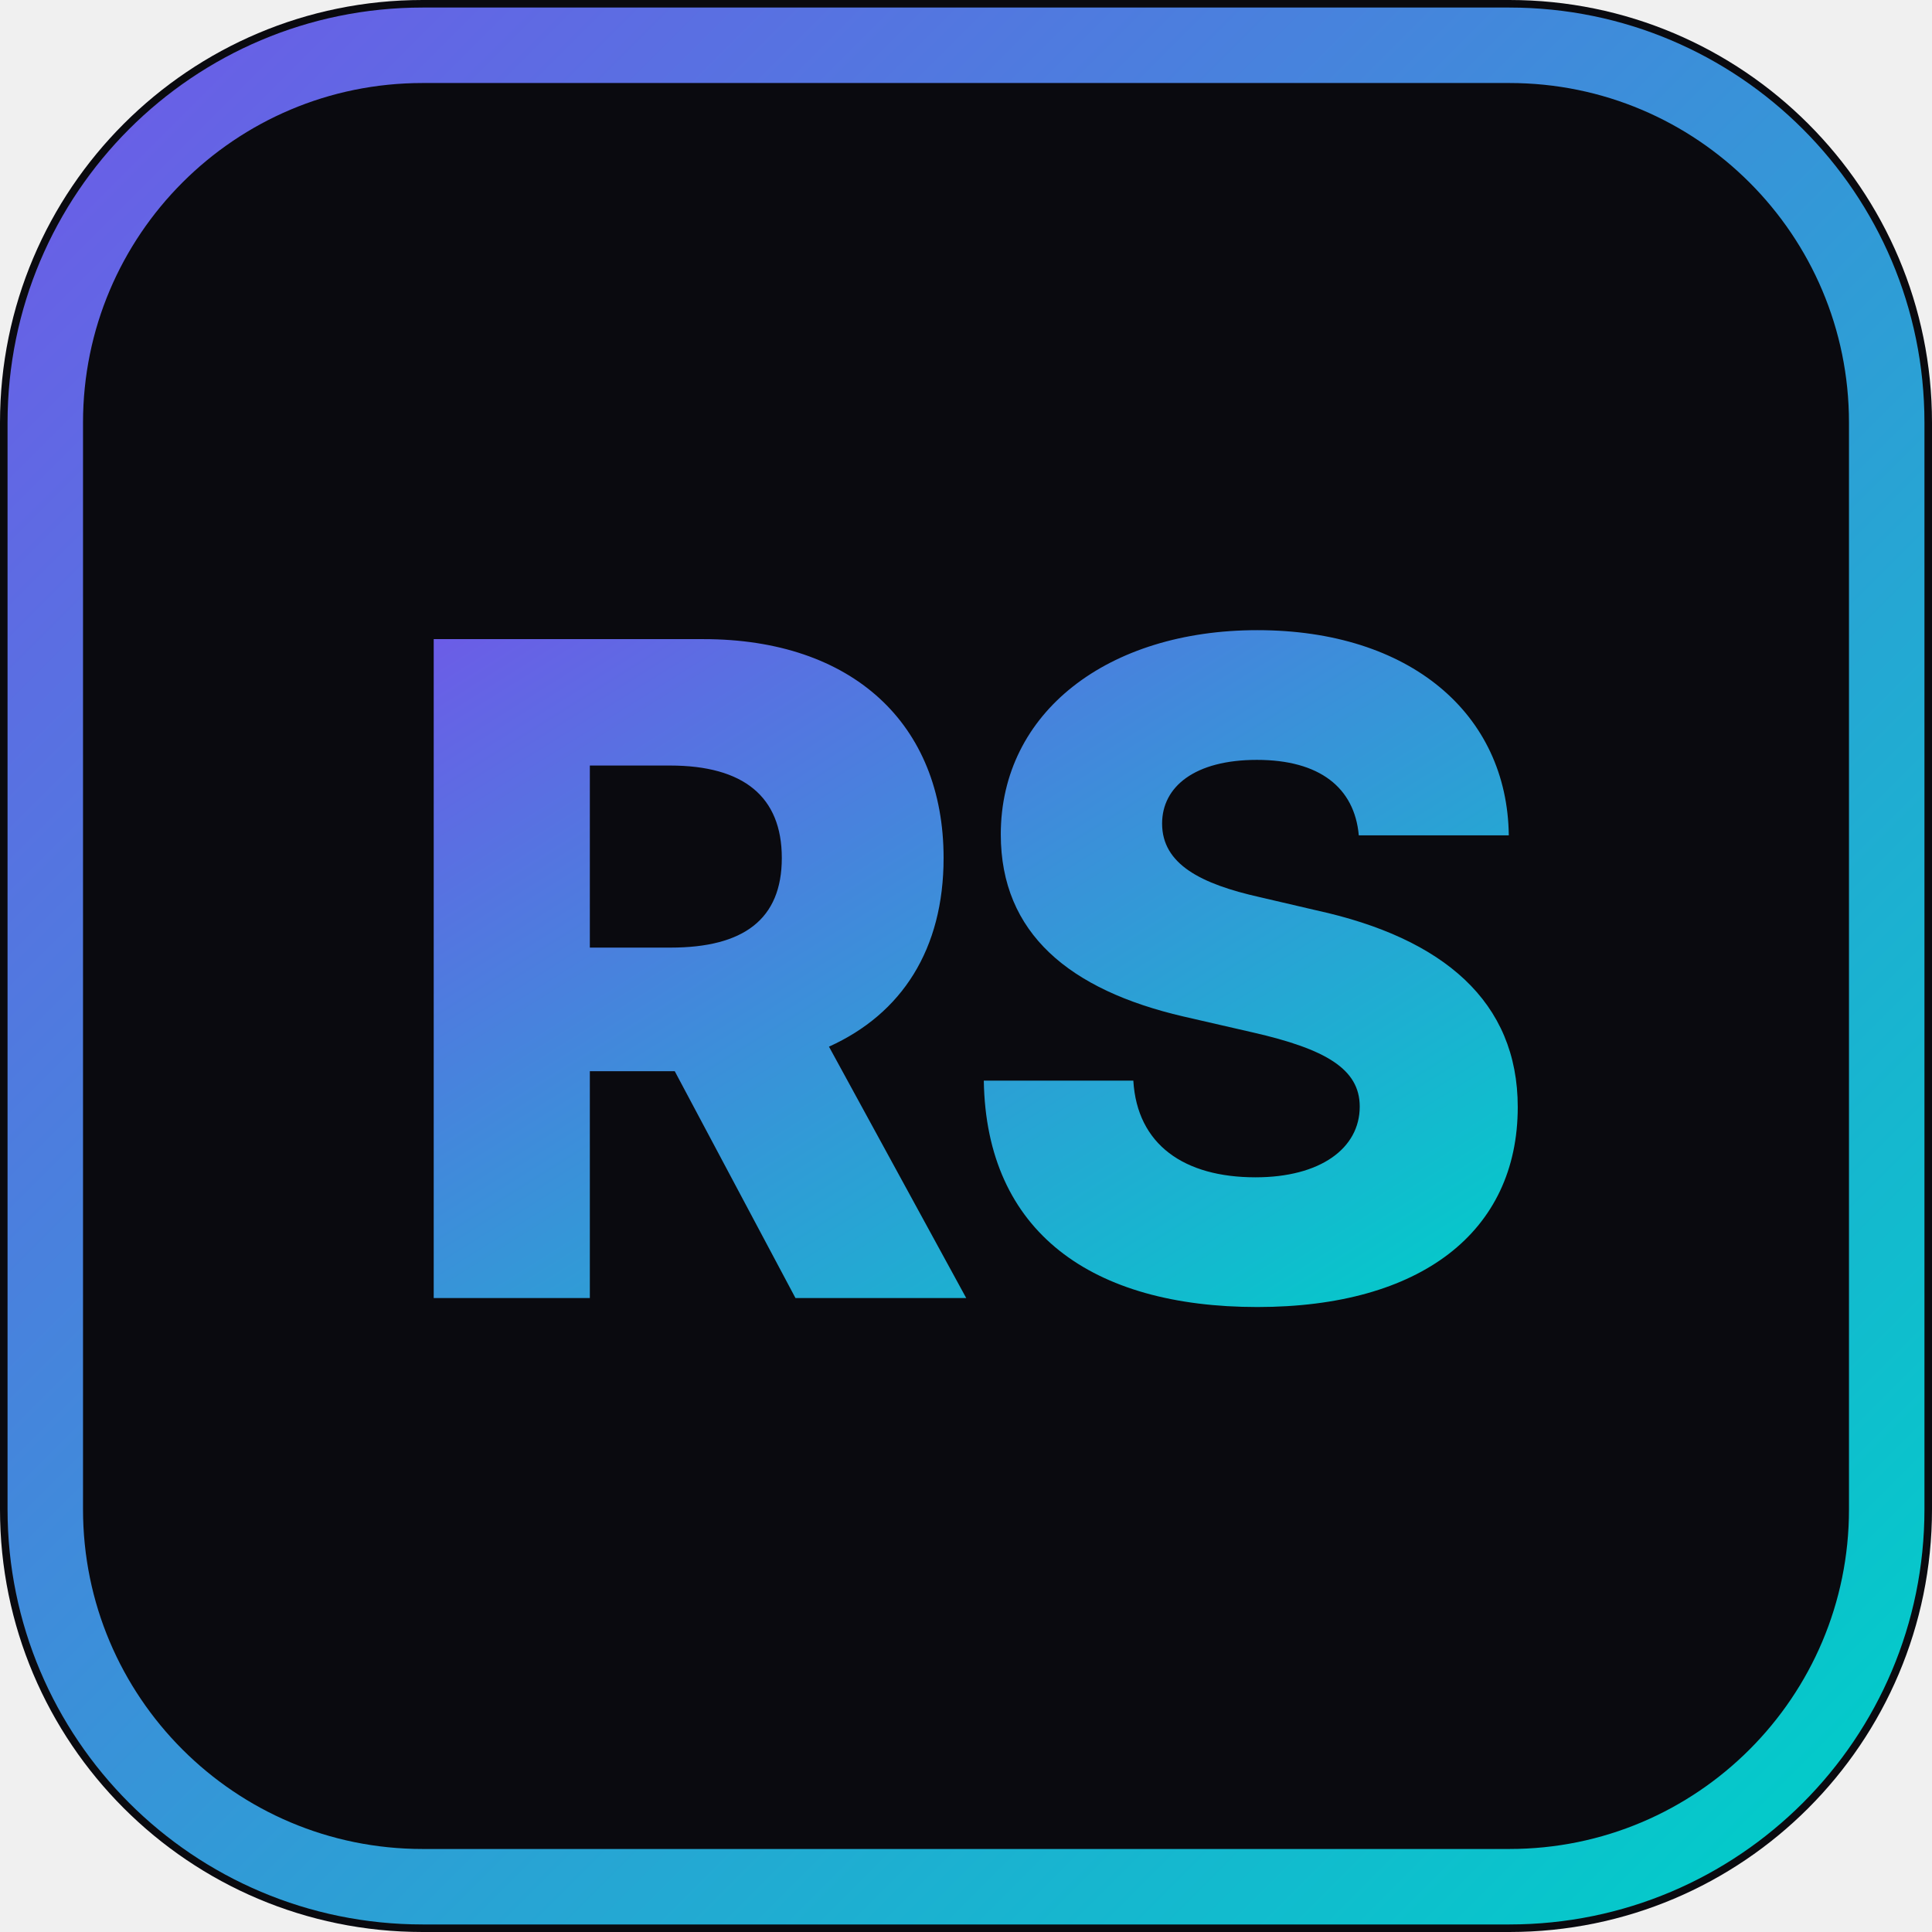
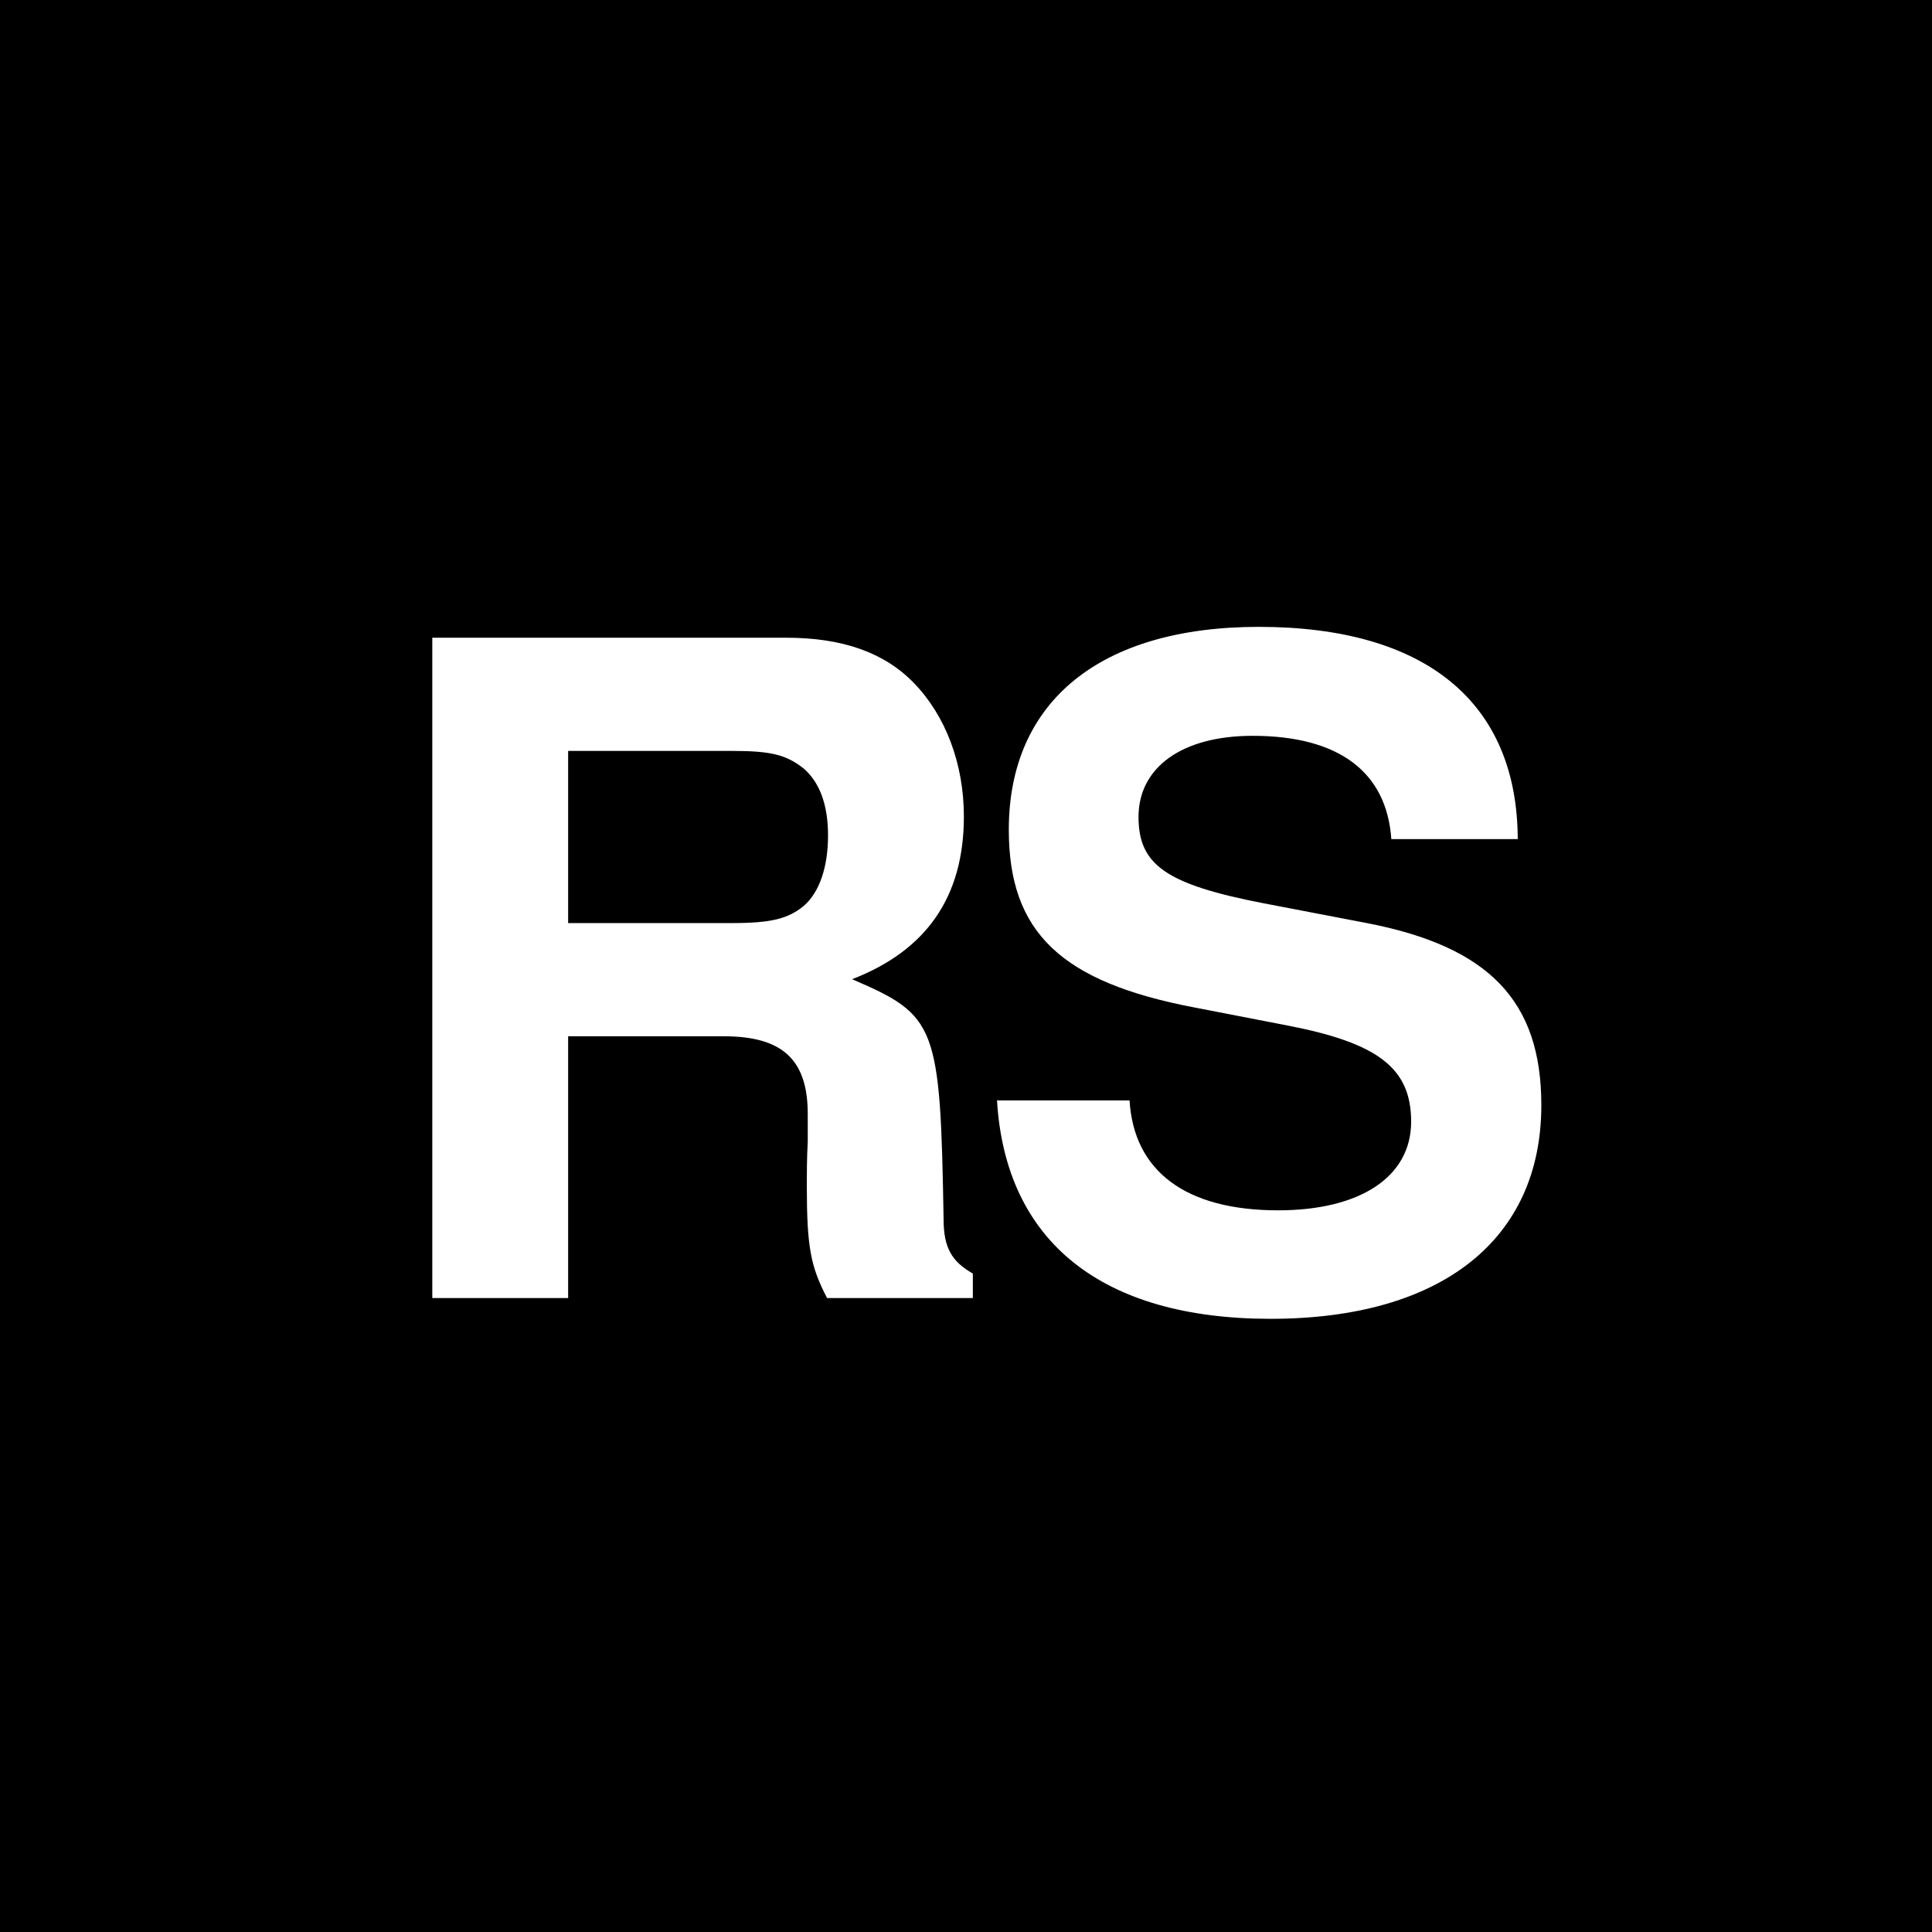
<svg xmlns="http://www.w3.org/2000/svg" viewBox="0 0 64 64">
-   <defs>
-     <linearGradient id="g" x1="0" y1="0" x2="1" y2="1">
-       <stop offset="0" stop-color="#6c5ce7" />
-       <stop offset="1" stop-color="#00cec9" />
-     </linearGradient>
-   </defs>
-   <rect width="64" height="64" rx="14" fill="#0a0a0f" />
-   <rect x="1.5" y="1.5" width="61" height="61" rx="12.5" fill="none" stroke="url(#g)" stroke-width="2.5" />
-   <text x="32" y="43" font-family="Inter, Helvetica, Arial, sans-serif" font-size="30" font-weight="800" text-anchor="middle" fill="url(#g)" letter-spacing="-1">RS</text>
+   <rect width="64" height="64" fill="#000000" />
+   <text x="32" y="43" font-family="Helvetica, Arial, sans-serif" font-size="30" font-weight="600" text-anchor="middle" fill="#ffffff" letter-spacing="-1.5">RS</text>
</svg>
